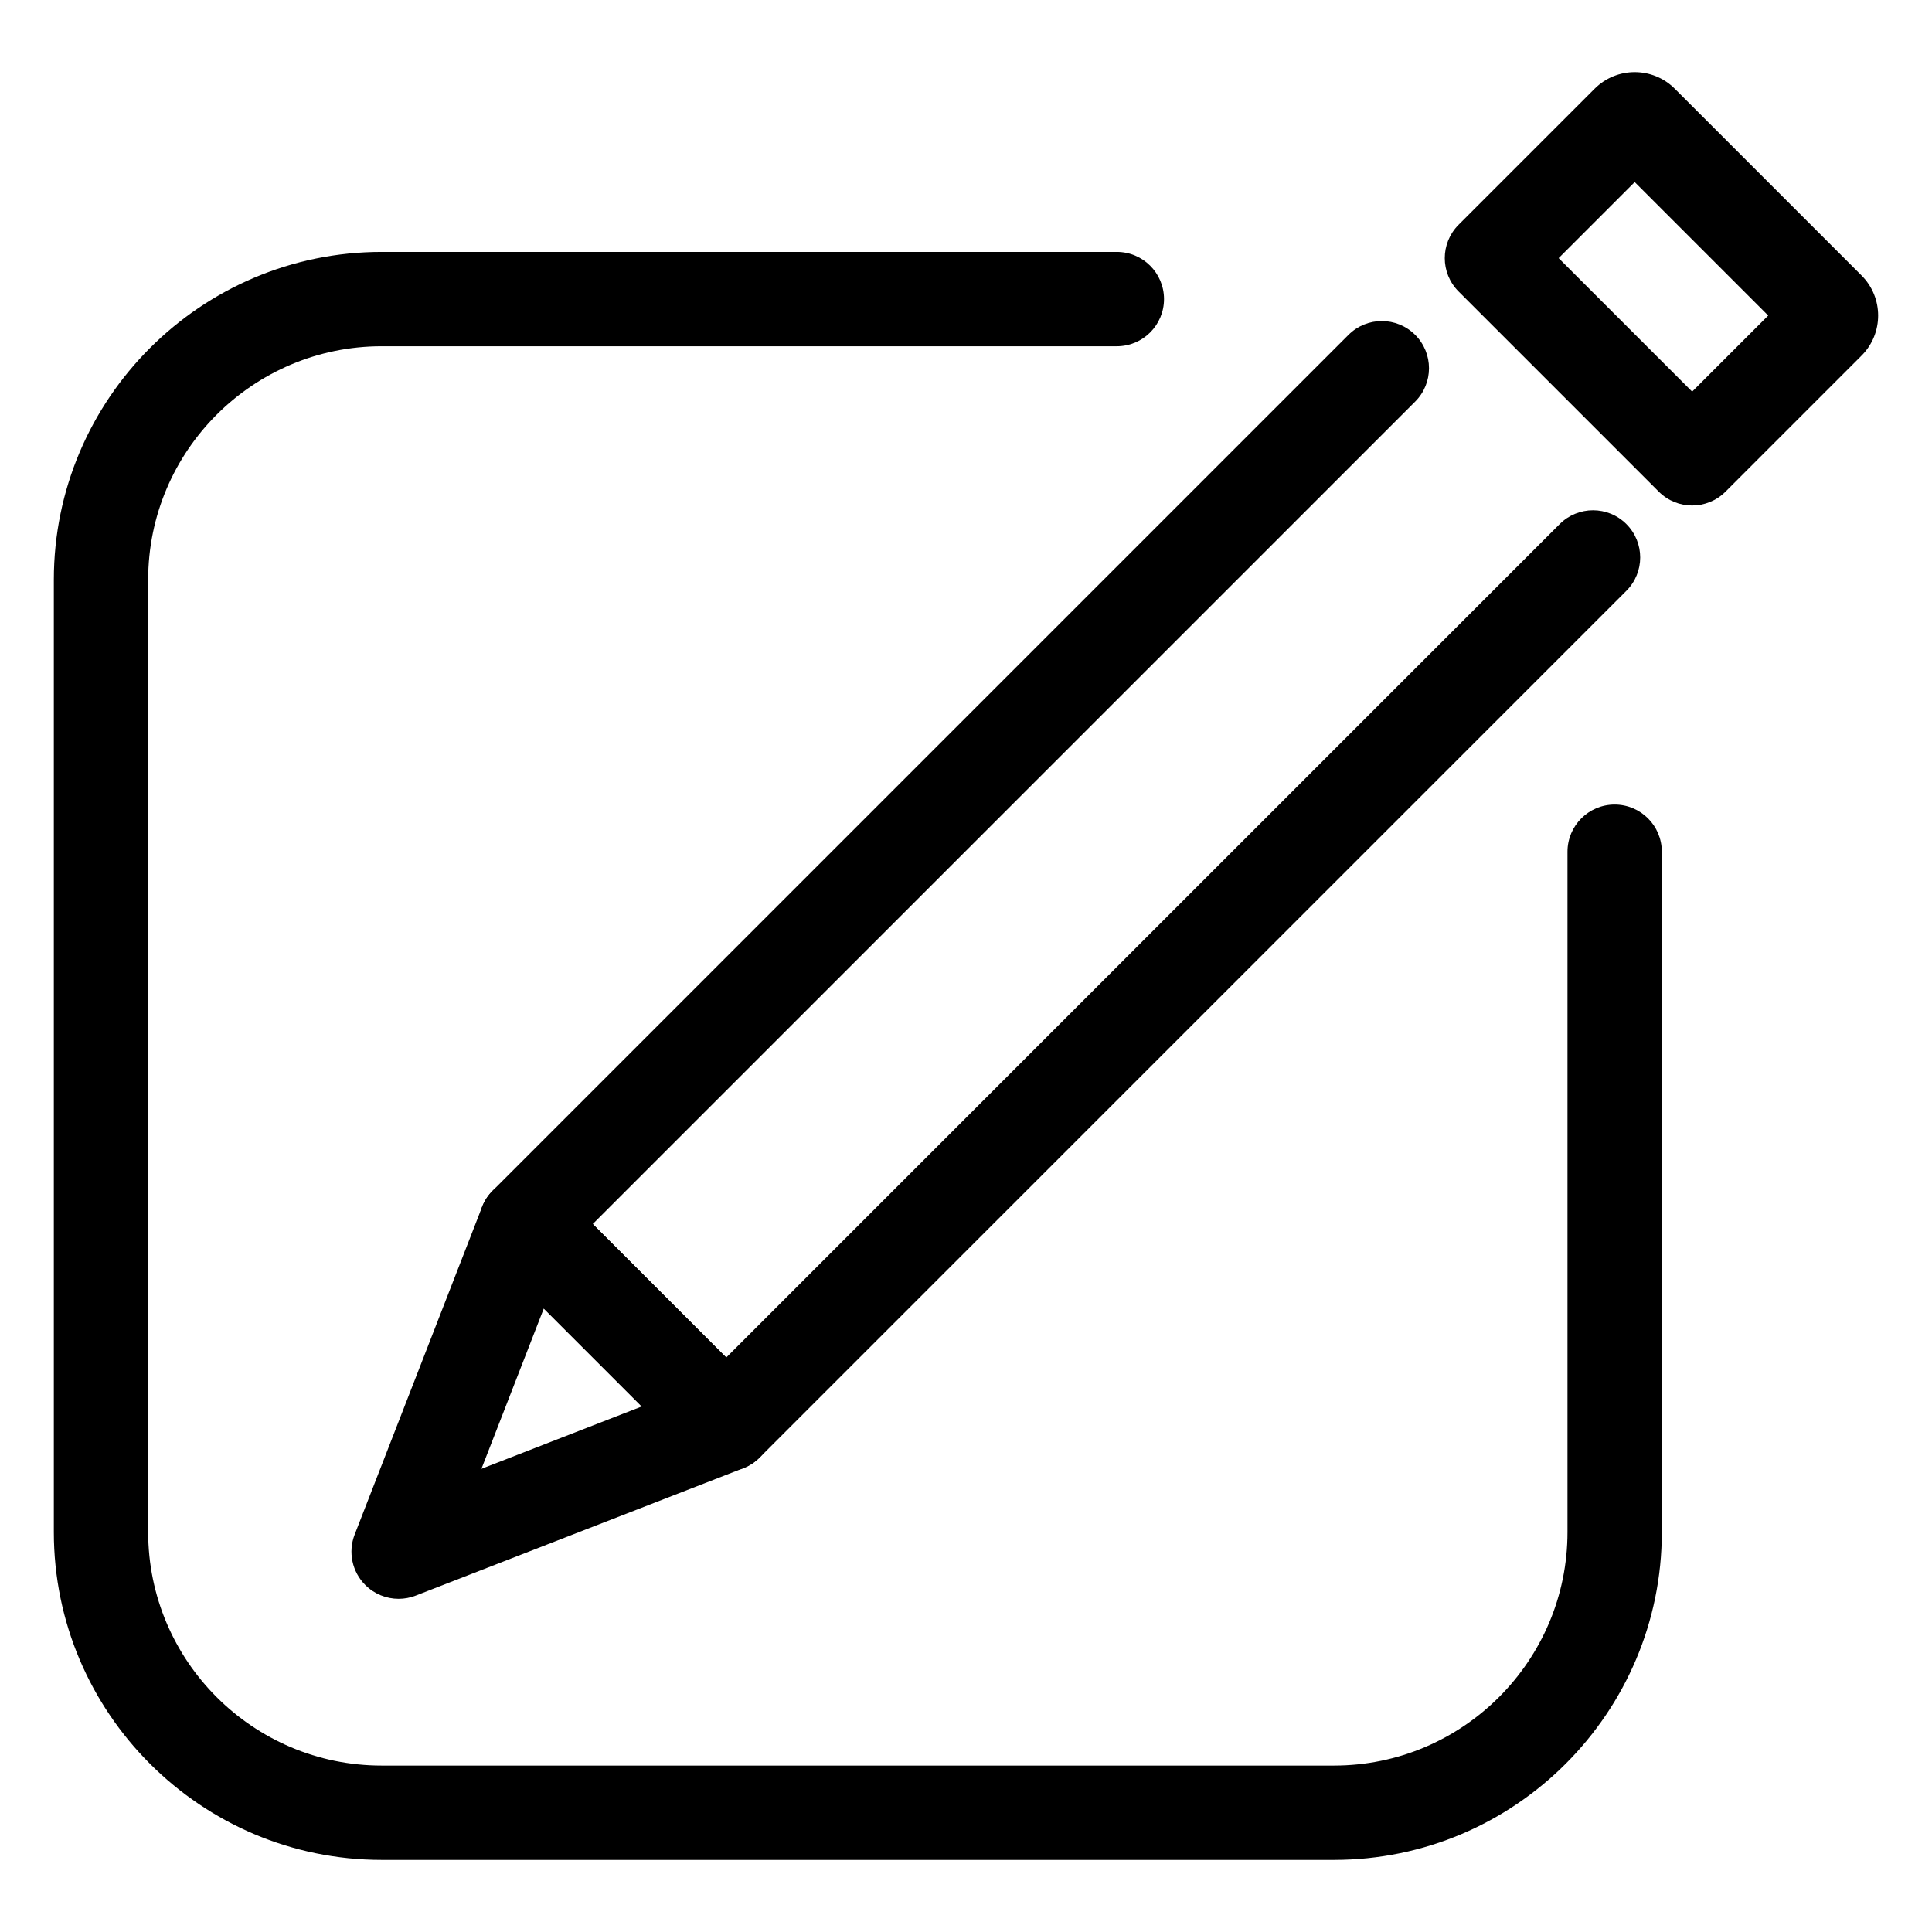
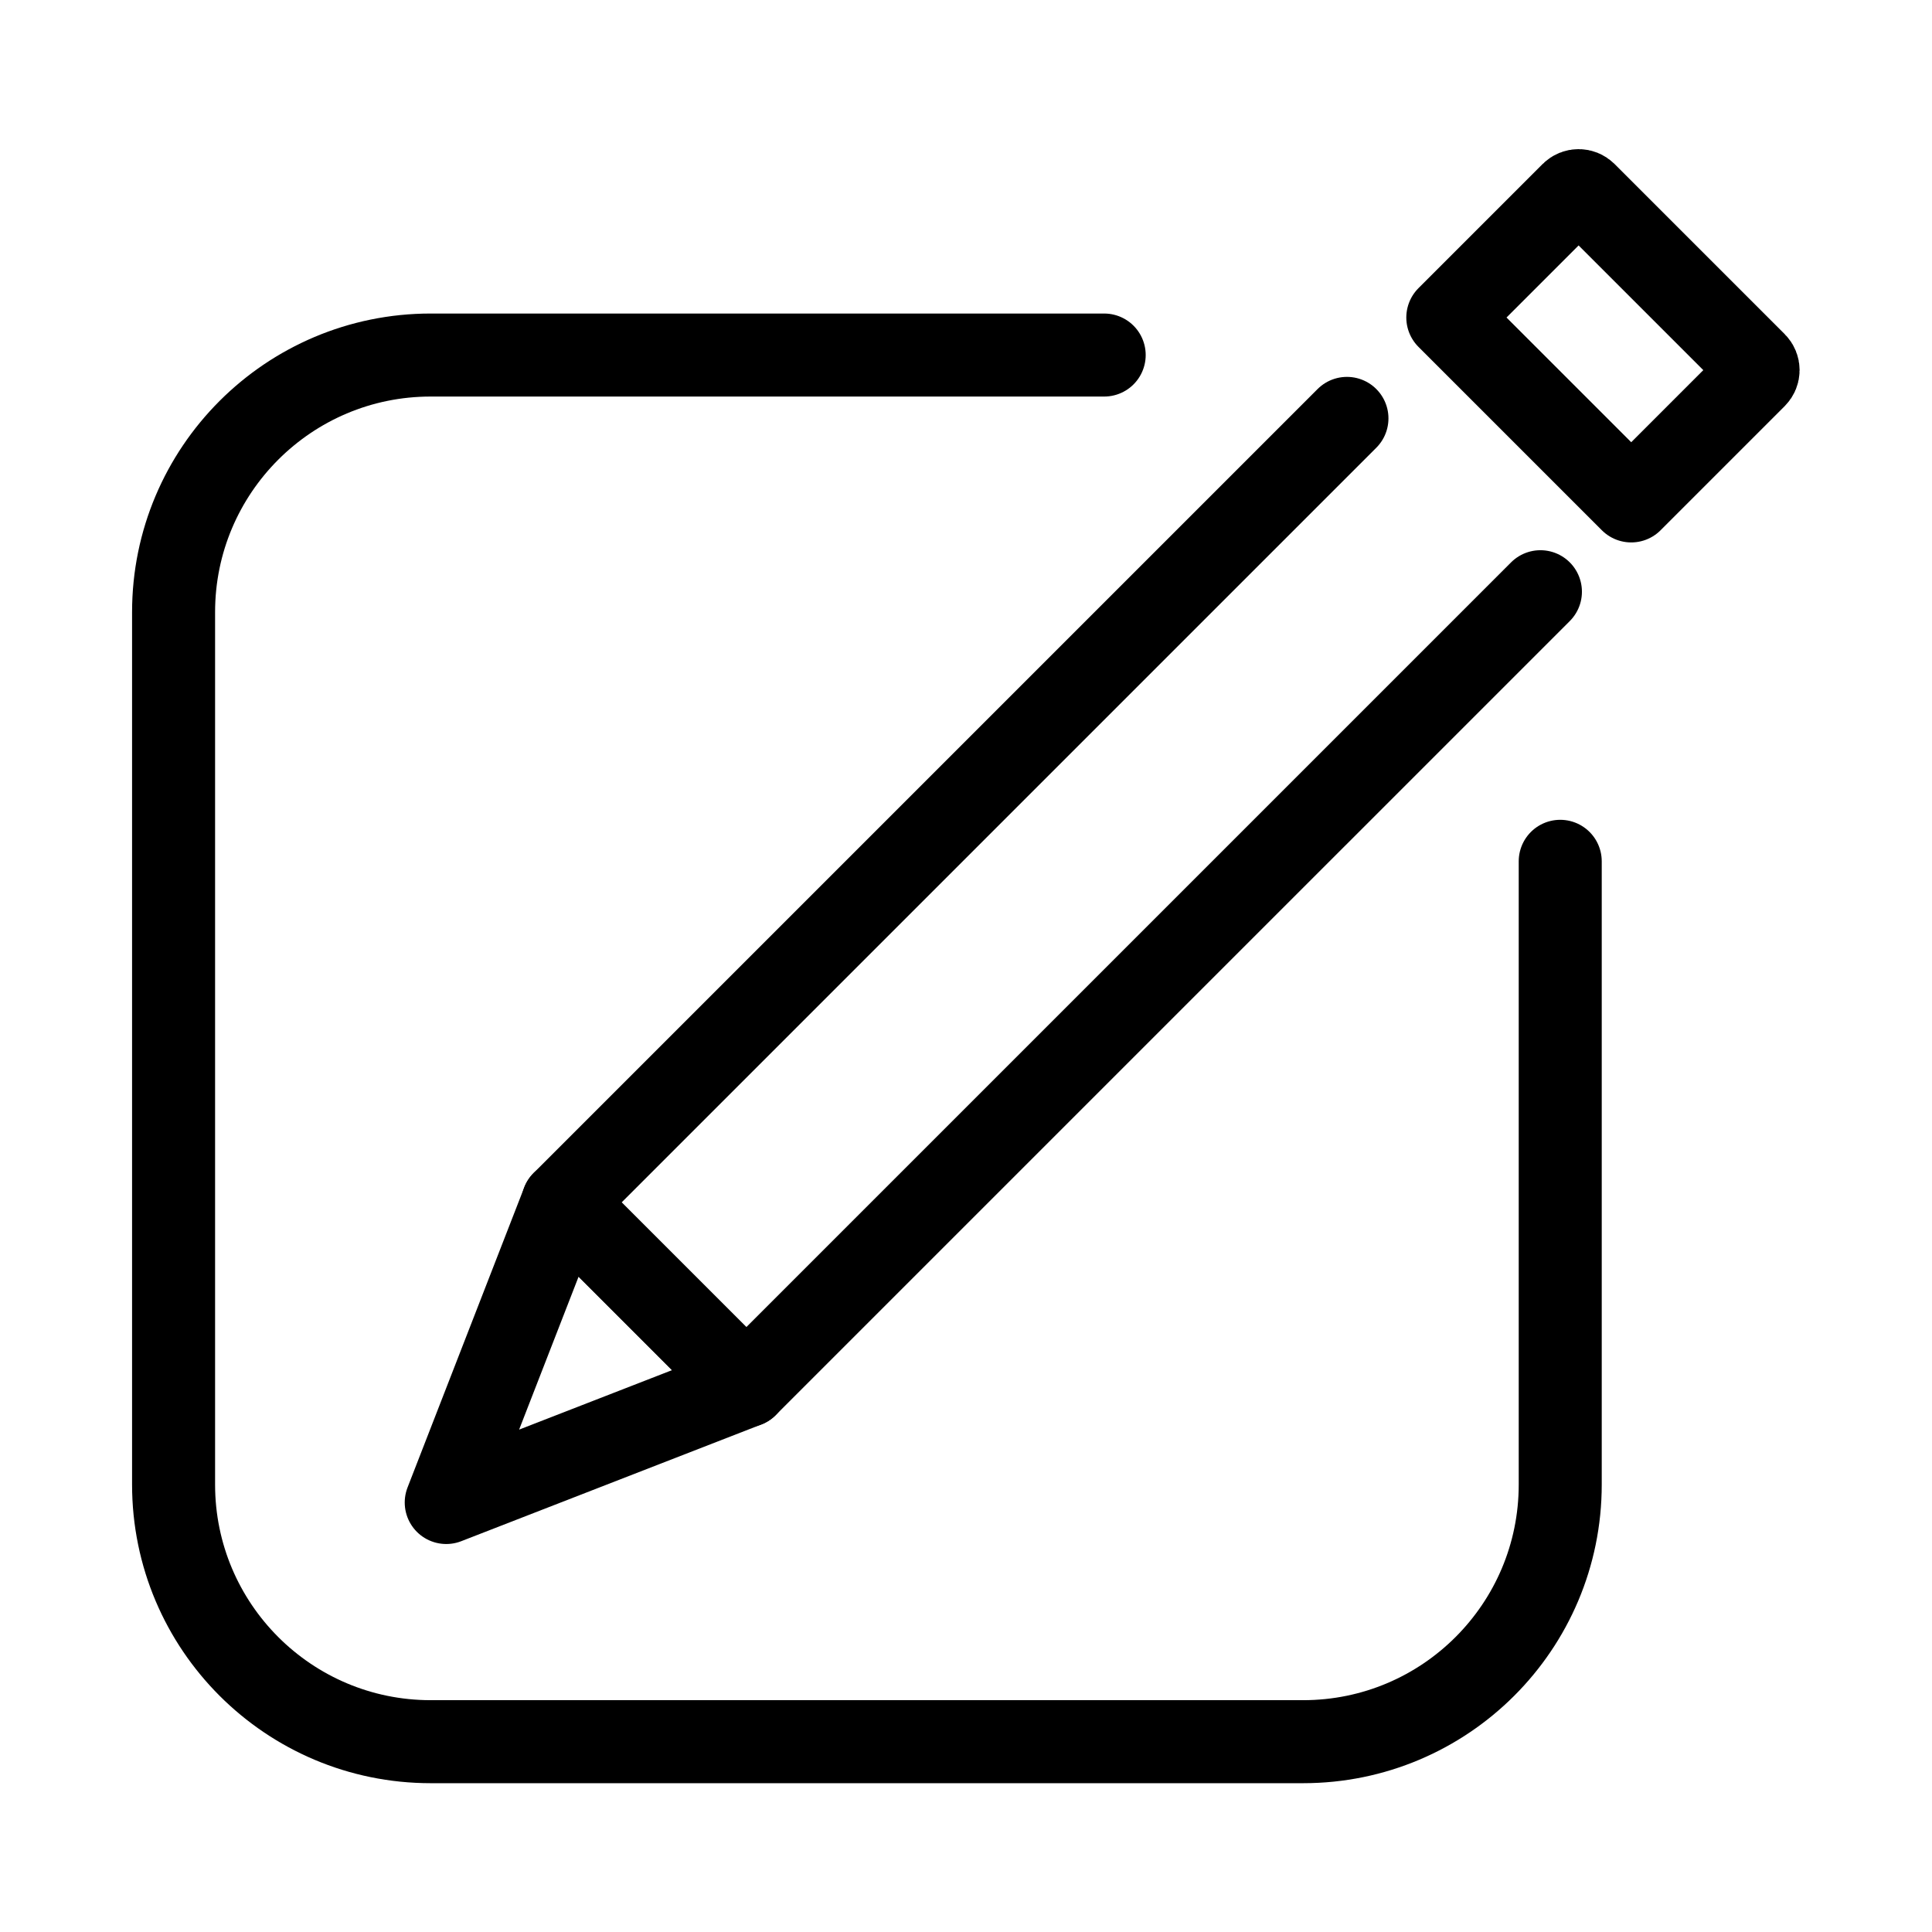
<svg xmlns="http://www.w3.org/2000/svg" version="1.1" id="图层_9" x="0px" y="0px" viewBox="0 0 512 512" enable-background="new 0 0 512 512" xml:space="preserve">
  <g>
-     <g id="XMLID_133_">
-       <path d="M353.52,492.894H101.147c-47.907,0-86.881-38.975-86.881-86.881V153.64c0-47.907,38.975-86.881,86.881-86.881h194.829    c6.904,0,12.5,5.597,12.5,12.5s-5.596,12.5-12.5,12.5H101.147c-34.122,0-61.881,27.76-61.881,61.881v252.373    c0,34.122,27.76,61.881,61.881,61.881H353.52c34.122,0,61.881-27.76,61.881-61.881V225.717c0-6.903,5.597-12.5,12.5-12.5    s12.5,5.597,12.5,12.5v180.295C440.401,453.919,401.426,492.894,353.52,492.894z" />
-     </g>
-     <g id="XMLID_130_">
-       <path d="M448.435,133.96c-3.199,0-6.398-1.22-8.839-3.661l-53.055-53.055c-4.881-4.881-4.881-12.796,0-17.678L422.608,23.5    c5.851-5.849,15.368-5.849,21.216,0l49.516,49.516c5.848,5.848,5.849,15.364,0.002,21.214l-36.068,36.069    C454.833,132.74,451.634,133.96,448.435,133.96z M413.058,68.406l35.377,35.377l20.158-20.158l-35.377-35.377L413.058,68.406z" />
-     </g>
-     <g id="XMLID_127_">
-       <path d="M192.458,389.938c-3.315,0-6.495-1.317-8.839-3.661l-53.055-53.055c-4.881-4.881-4.881-12.796,0-17.678L357.361,88.747    c4.882-4.882,12.796-4.882,17.678,0c4.881,4.881,4.881,12.796,0,17.678L157.081,324.383l35.377,35.377l220.873-220.873    c4.882-4.882,12.796-4.882,17.678,0c4.881,4.882,4.881,12.796,0,17.678L201.297,386.276    C198.953,388.621,195.773,389.938,192.458,389.938z" />
-     </g>
-     <g id="XMLID_128_">
-       <path d="M105.643,423.701c-3.256,0-6.453-1.273-8.841-3.662c-3.505-3.505-4.608-8.75-2.811-13.37l33.763-86.817    c1.531-3.936,4.945-6.833,9.078-7.702c4.134-0.866,8.425,0.407,11.411,3.394l53.055,53.055c2.986,2.986,4.263,7.278,3.394,11.411    s-3.766,7.547-7.702,9.078l-86.817,33.763C108.7,423.422,107.165,423.701,105.643,423.701z M144.11,346.767l-16.523,42.486    l42.486-16.523L144.11,346.767z" />
-     </g>
+     <path id="XMLID_133_" fill="none" stroke="#000000" stroke-width="22" stroke-linecap="round" stroke-linejoin="round" stroke-miterlimit="10" d="   M413.477,228.258v165.167c0,37.633-30.507,68.14-68.14,68.14H114.14c-37.633,0-68.14-30.507-68.14-68.14V162.229   c0-37.633,30.507-68.14,68.14-68.14h178.481" />
+     <path id="XMLID_130_" fill="none" stroke="#000000" stroke-width="22" stroke-linecap="round" stroke-linejoin="round" stroke-miterlimit="10" d="   M432.288,132.749l-48.603-48.603l32.892-32.892c0.977-0.977,2.561-0.977,3.538,0l45.065,45.064c0.977,0.977,0.977,2.561,0,3.538   L432.288,132.749z" />
+     <polyline id="XMLID_127_" fill="none" stroke="#000000" stroke-width="22" stroke-linecap="round" stroke-linejoin="round" stroke-miterlimit="10" points="   408.227,156.811 197.789,367.248 149.186,318.645 356.954,110.878  " />
+     <polygon id="XMLID_128_" fill="none" stroke="#000000" stroke-width="22" stroke-linecap="round" stroke-linejoin="round" stroke-miterlimit="10" points="   149.186,318.645 118.257,398.178 197.789,367.248  " />
  </g>
</svg>
